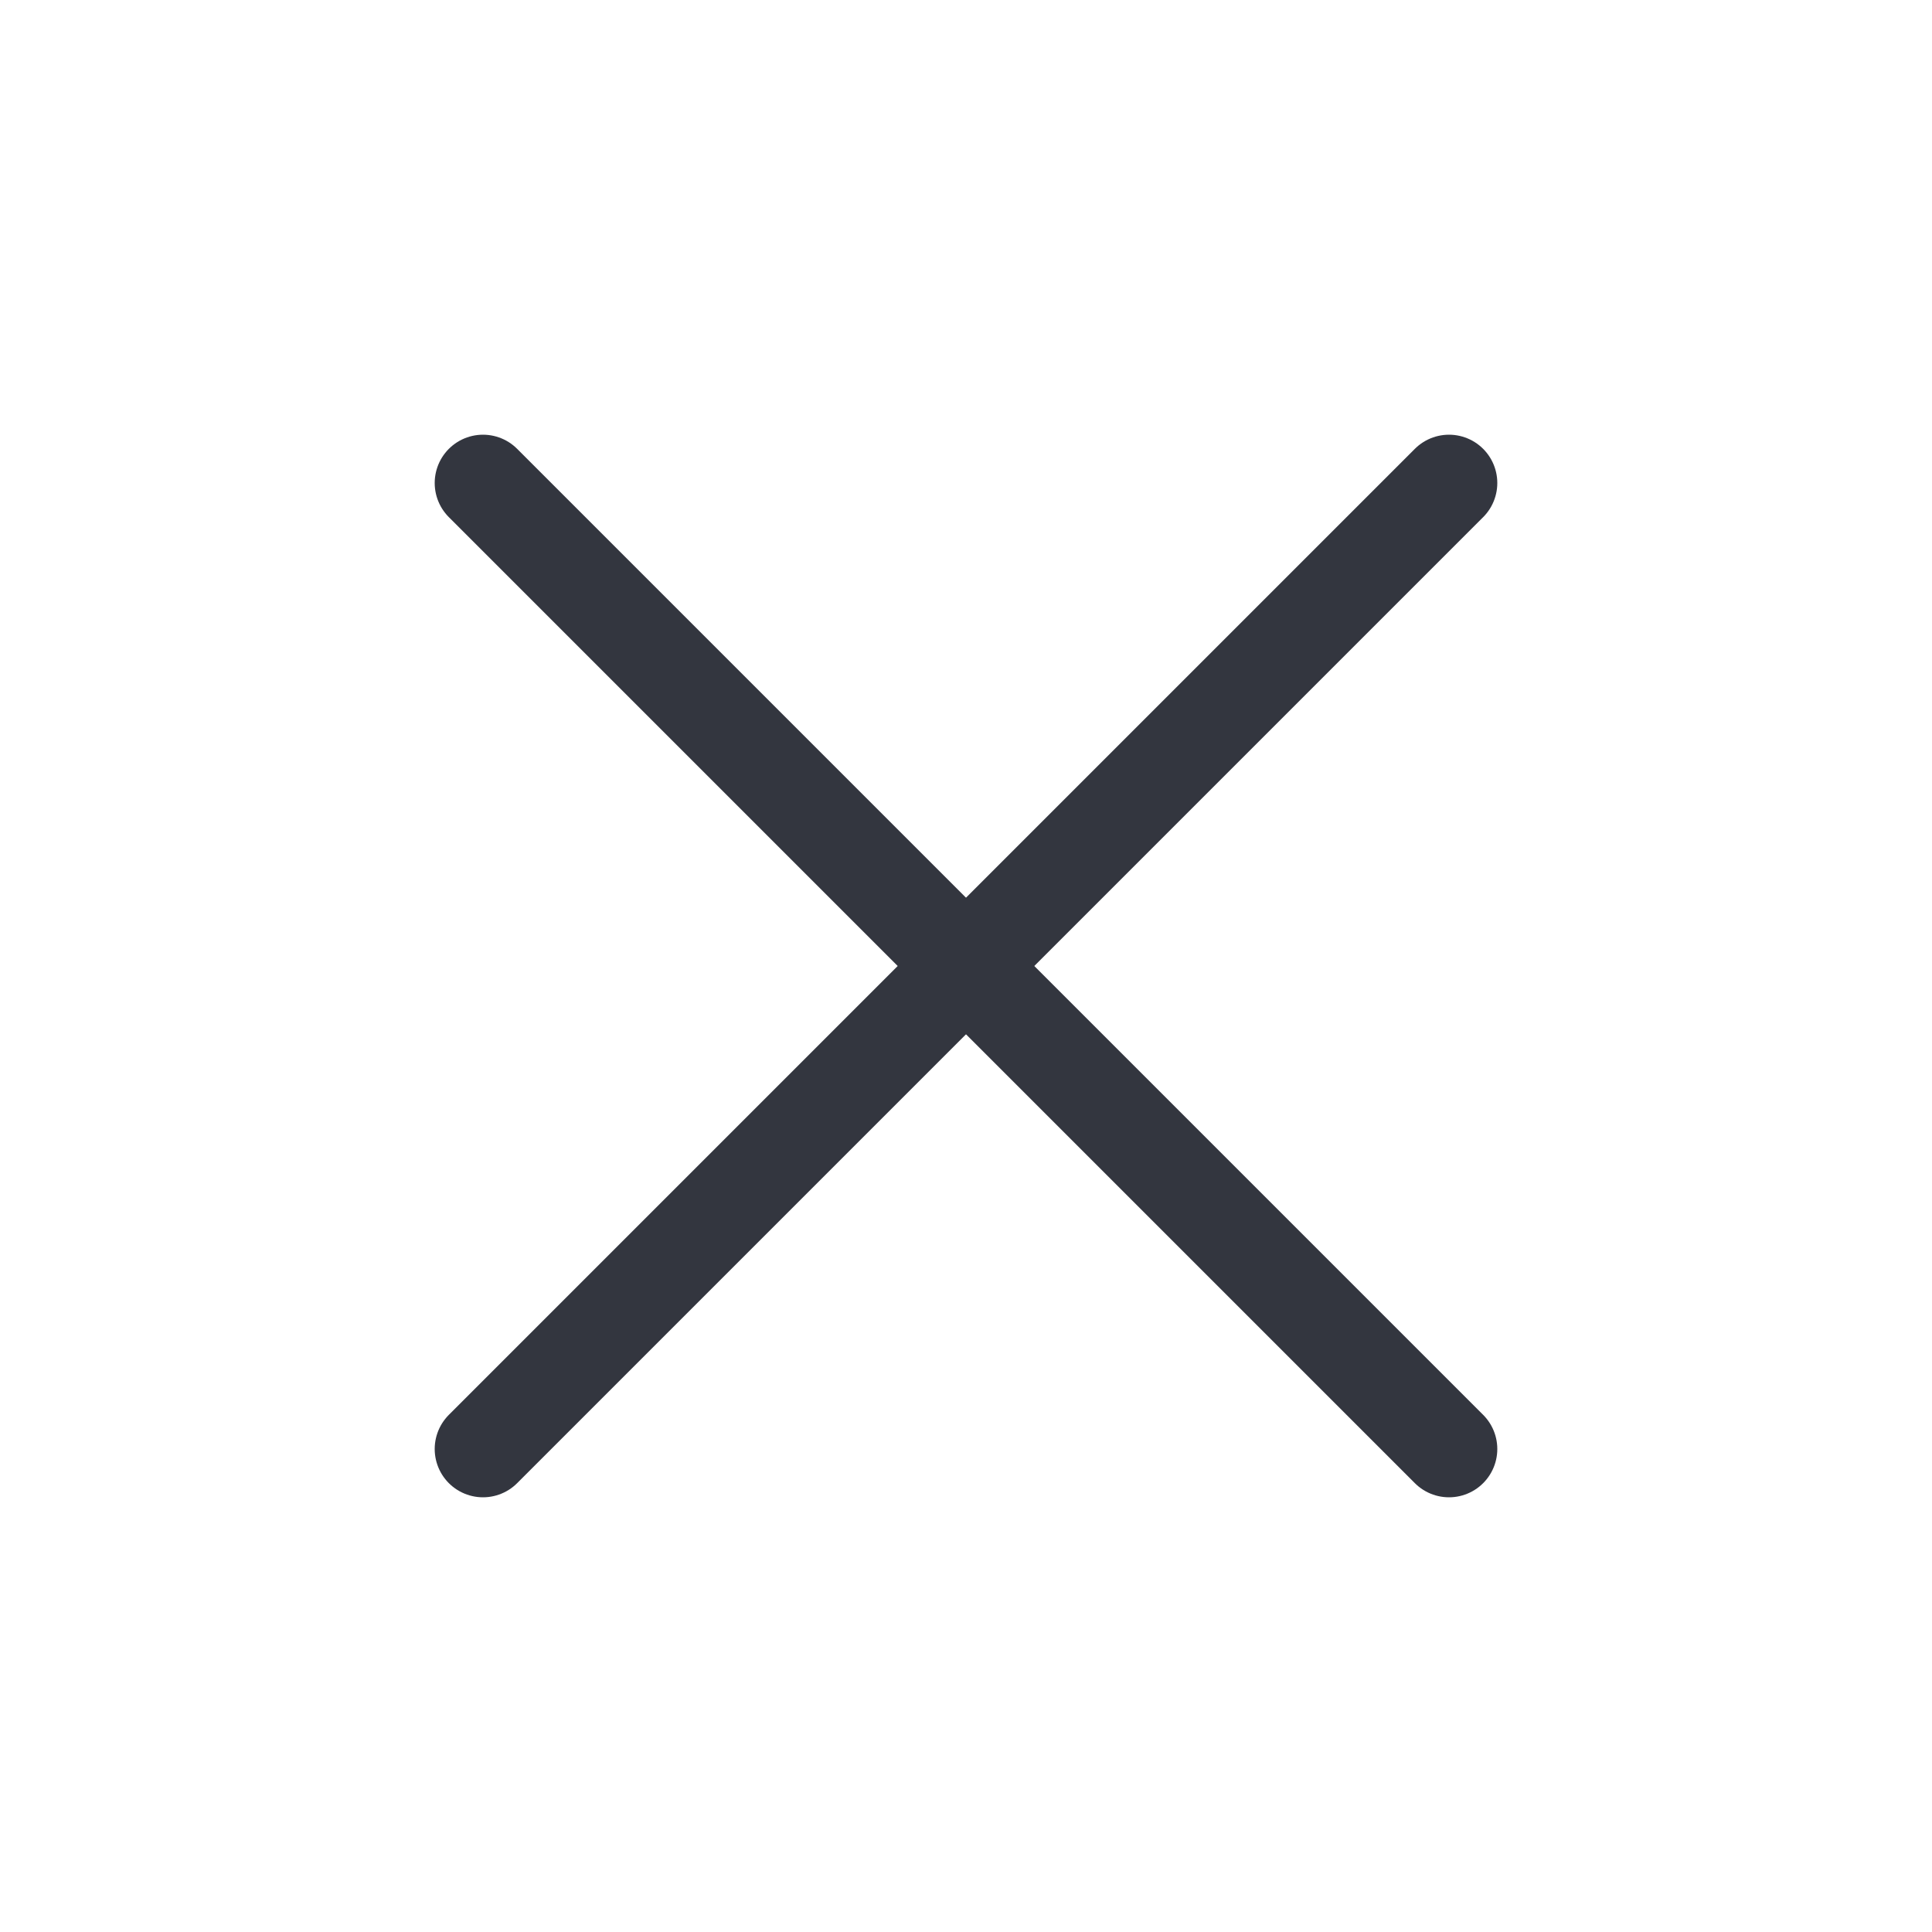
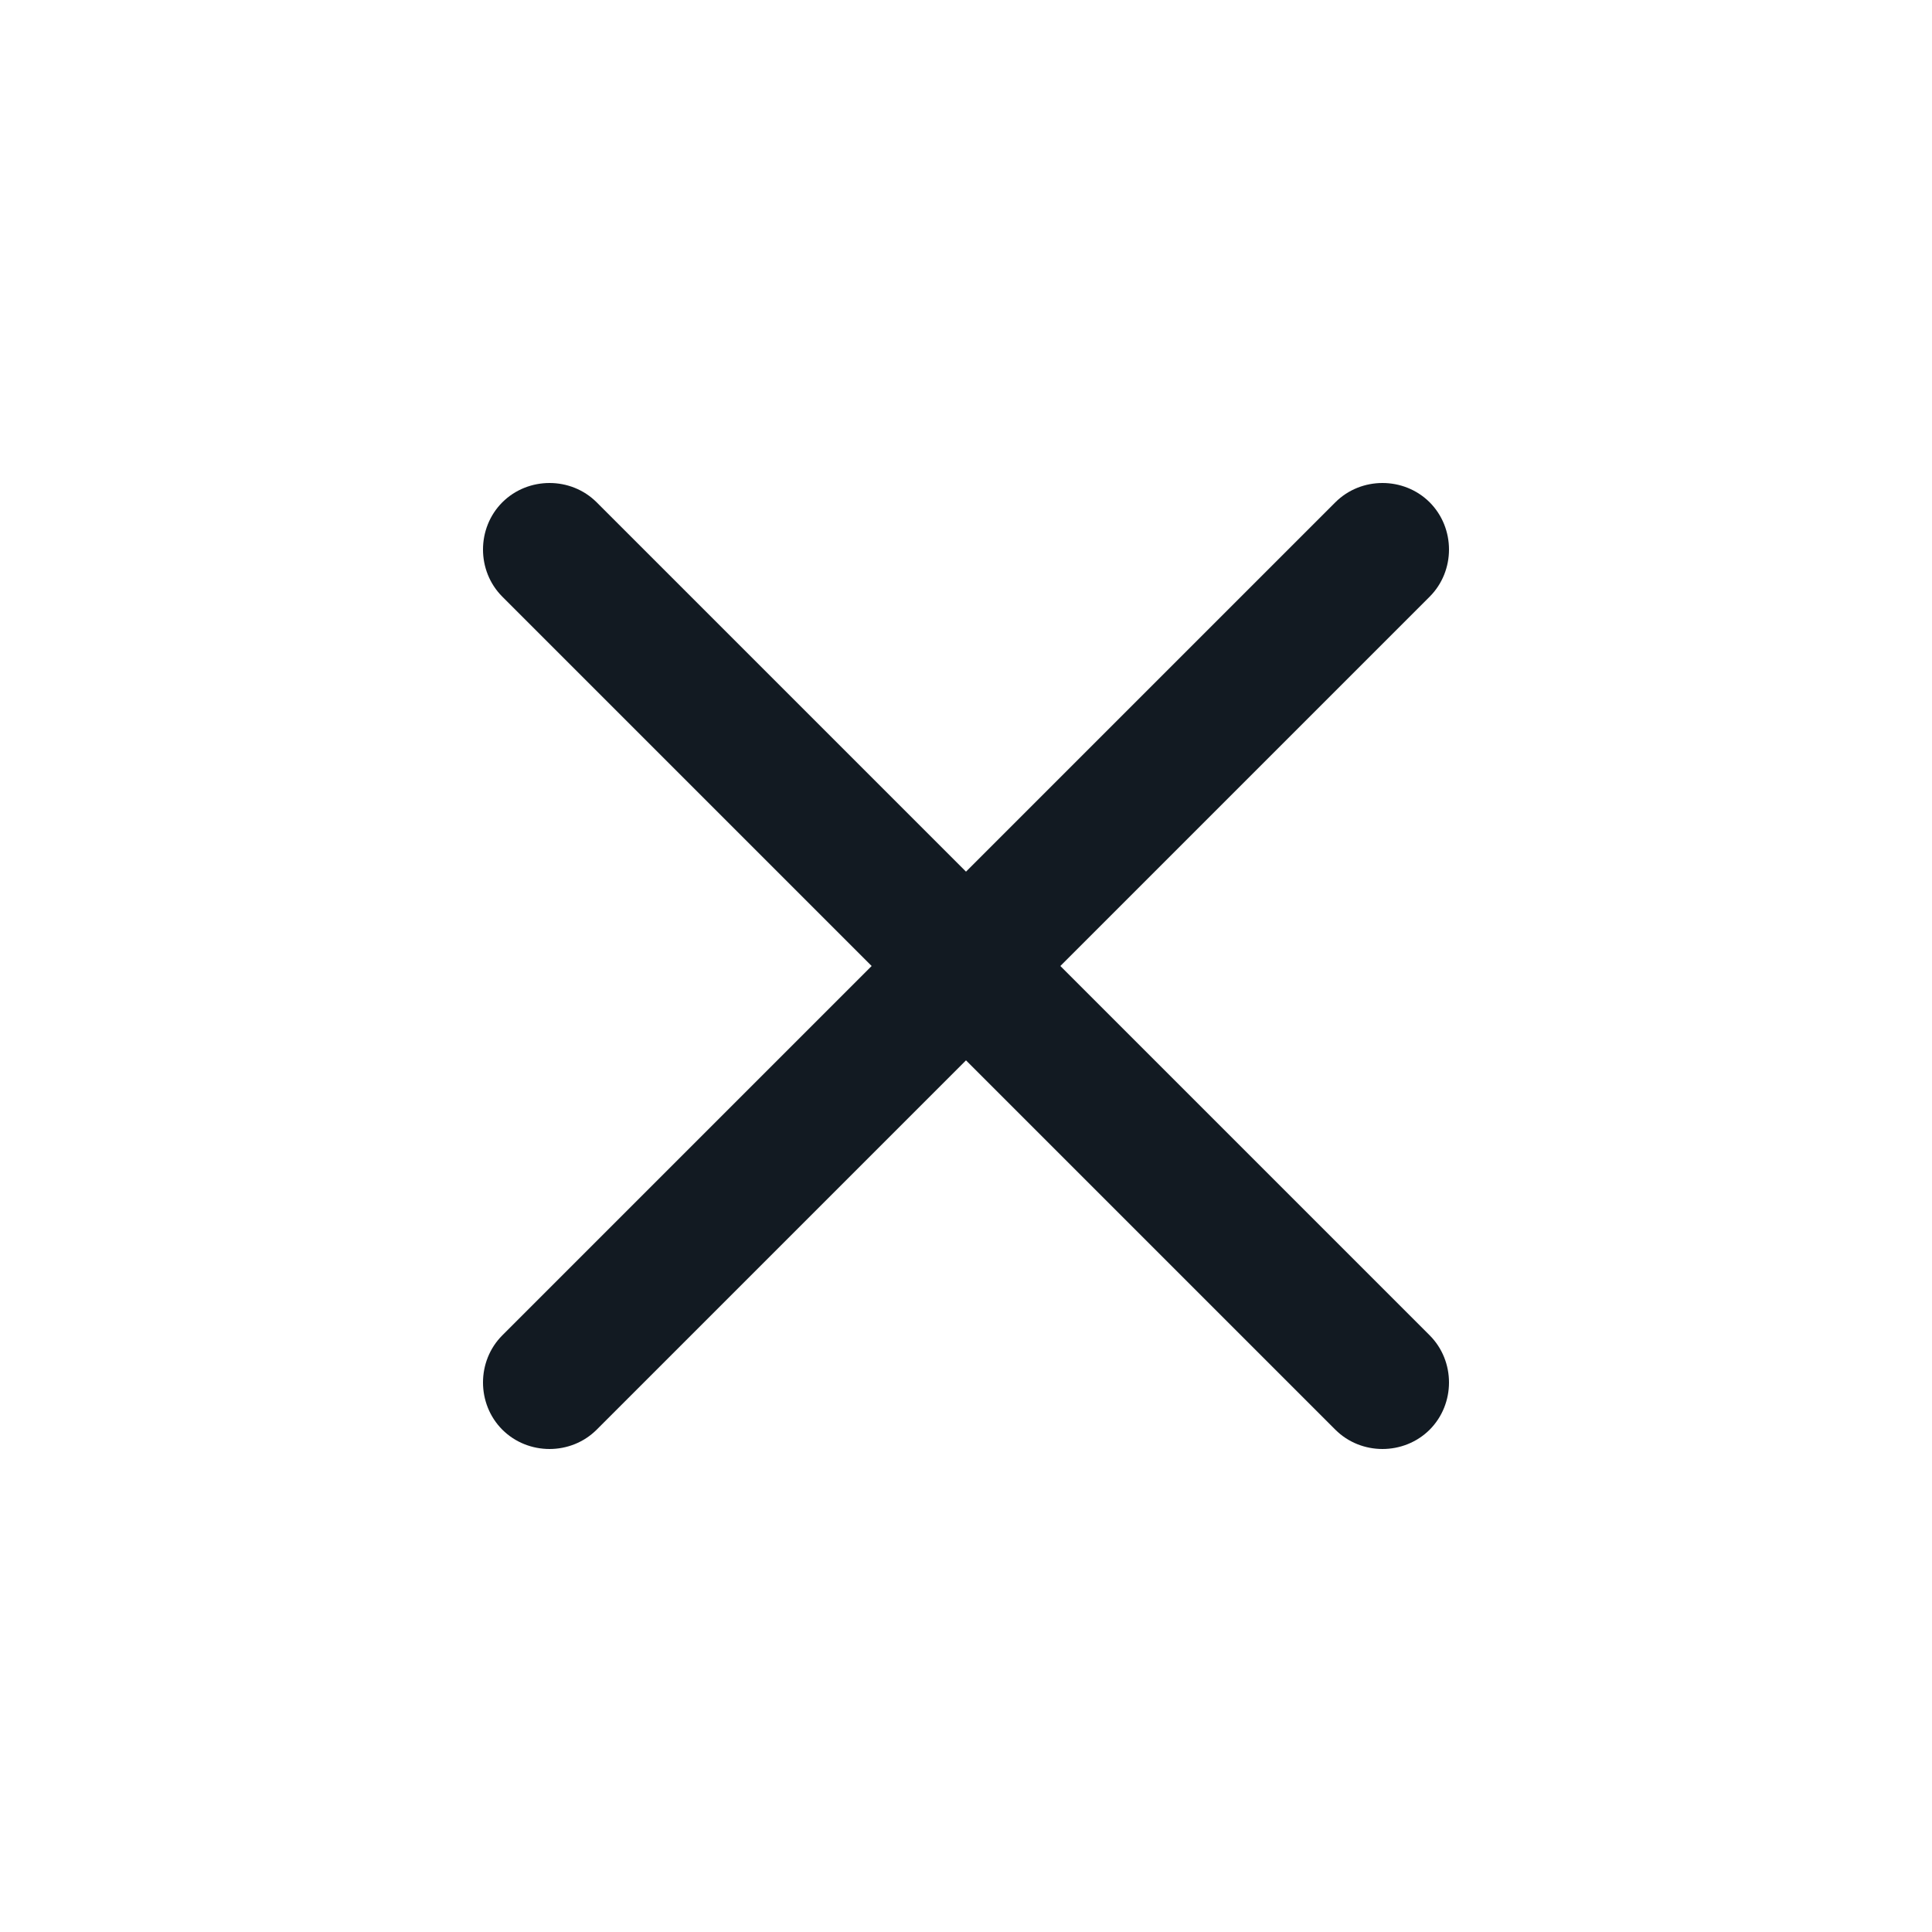
<svg xmlns="http://www.w3.org/2000/svg" width="24" height="24" viewBox="0 0 24 24" fill="none">
-   <path d="M18 6L6 18" stroke="#33363F" stroke-width="1.2" stroke-linecap="round" stroke-linejoin="round" />
-   <path d="M6 6L18 18" stroke="#33363F" stroke-width="1.2" stroke-linecap="round" stroke-linejoin="round" />
+   <path d="M13.172 12L17.76 7.412C18.08 7.092 18.08 6.561 17.76 6.24C17.439 5.92 16.908 5.92 16.588 6.24L12 10.828L7.412 6.24C7.092 5.92 6.561 5.92 6.24 6.24C5.92 6.561 5.92 7.092 6.24 7.412L10.828 12L6.24 16.588C5.92 16.908 5.92 17.439 6.24 17.76C6.561 18.08 7.092 18.08 7.412 17.76L12 13.172L16.588 17.76C16.908 18.08 17.439 18.08 17.76 17.76C18.08 17.439 18.08 16.908 17.76 16.588L13.172 12Z" fill="#121A22" />
</svg>
